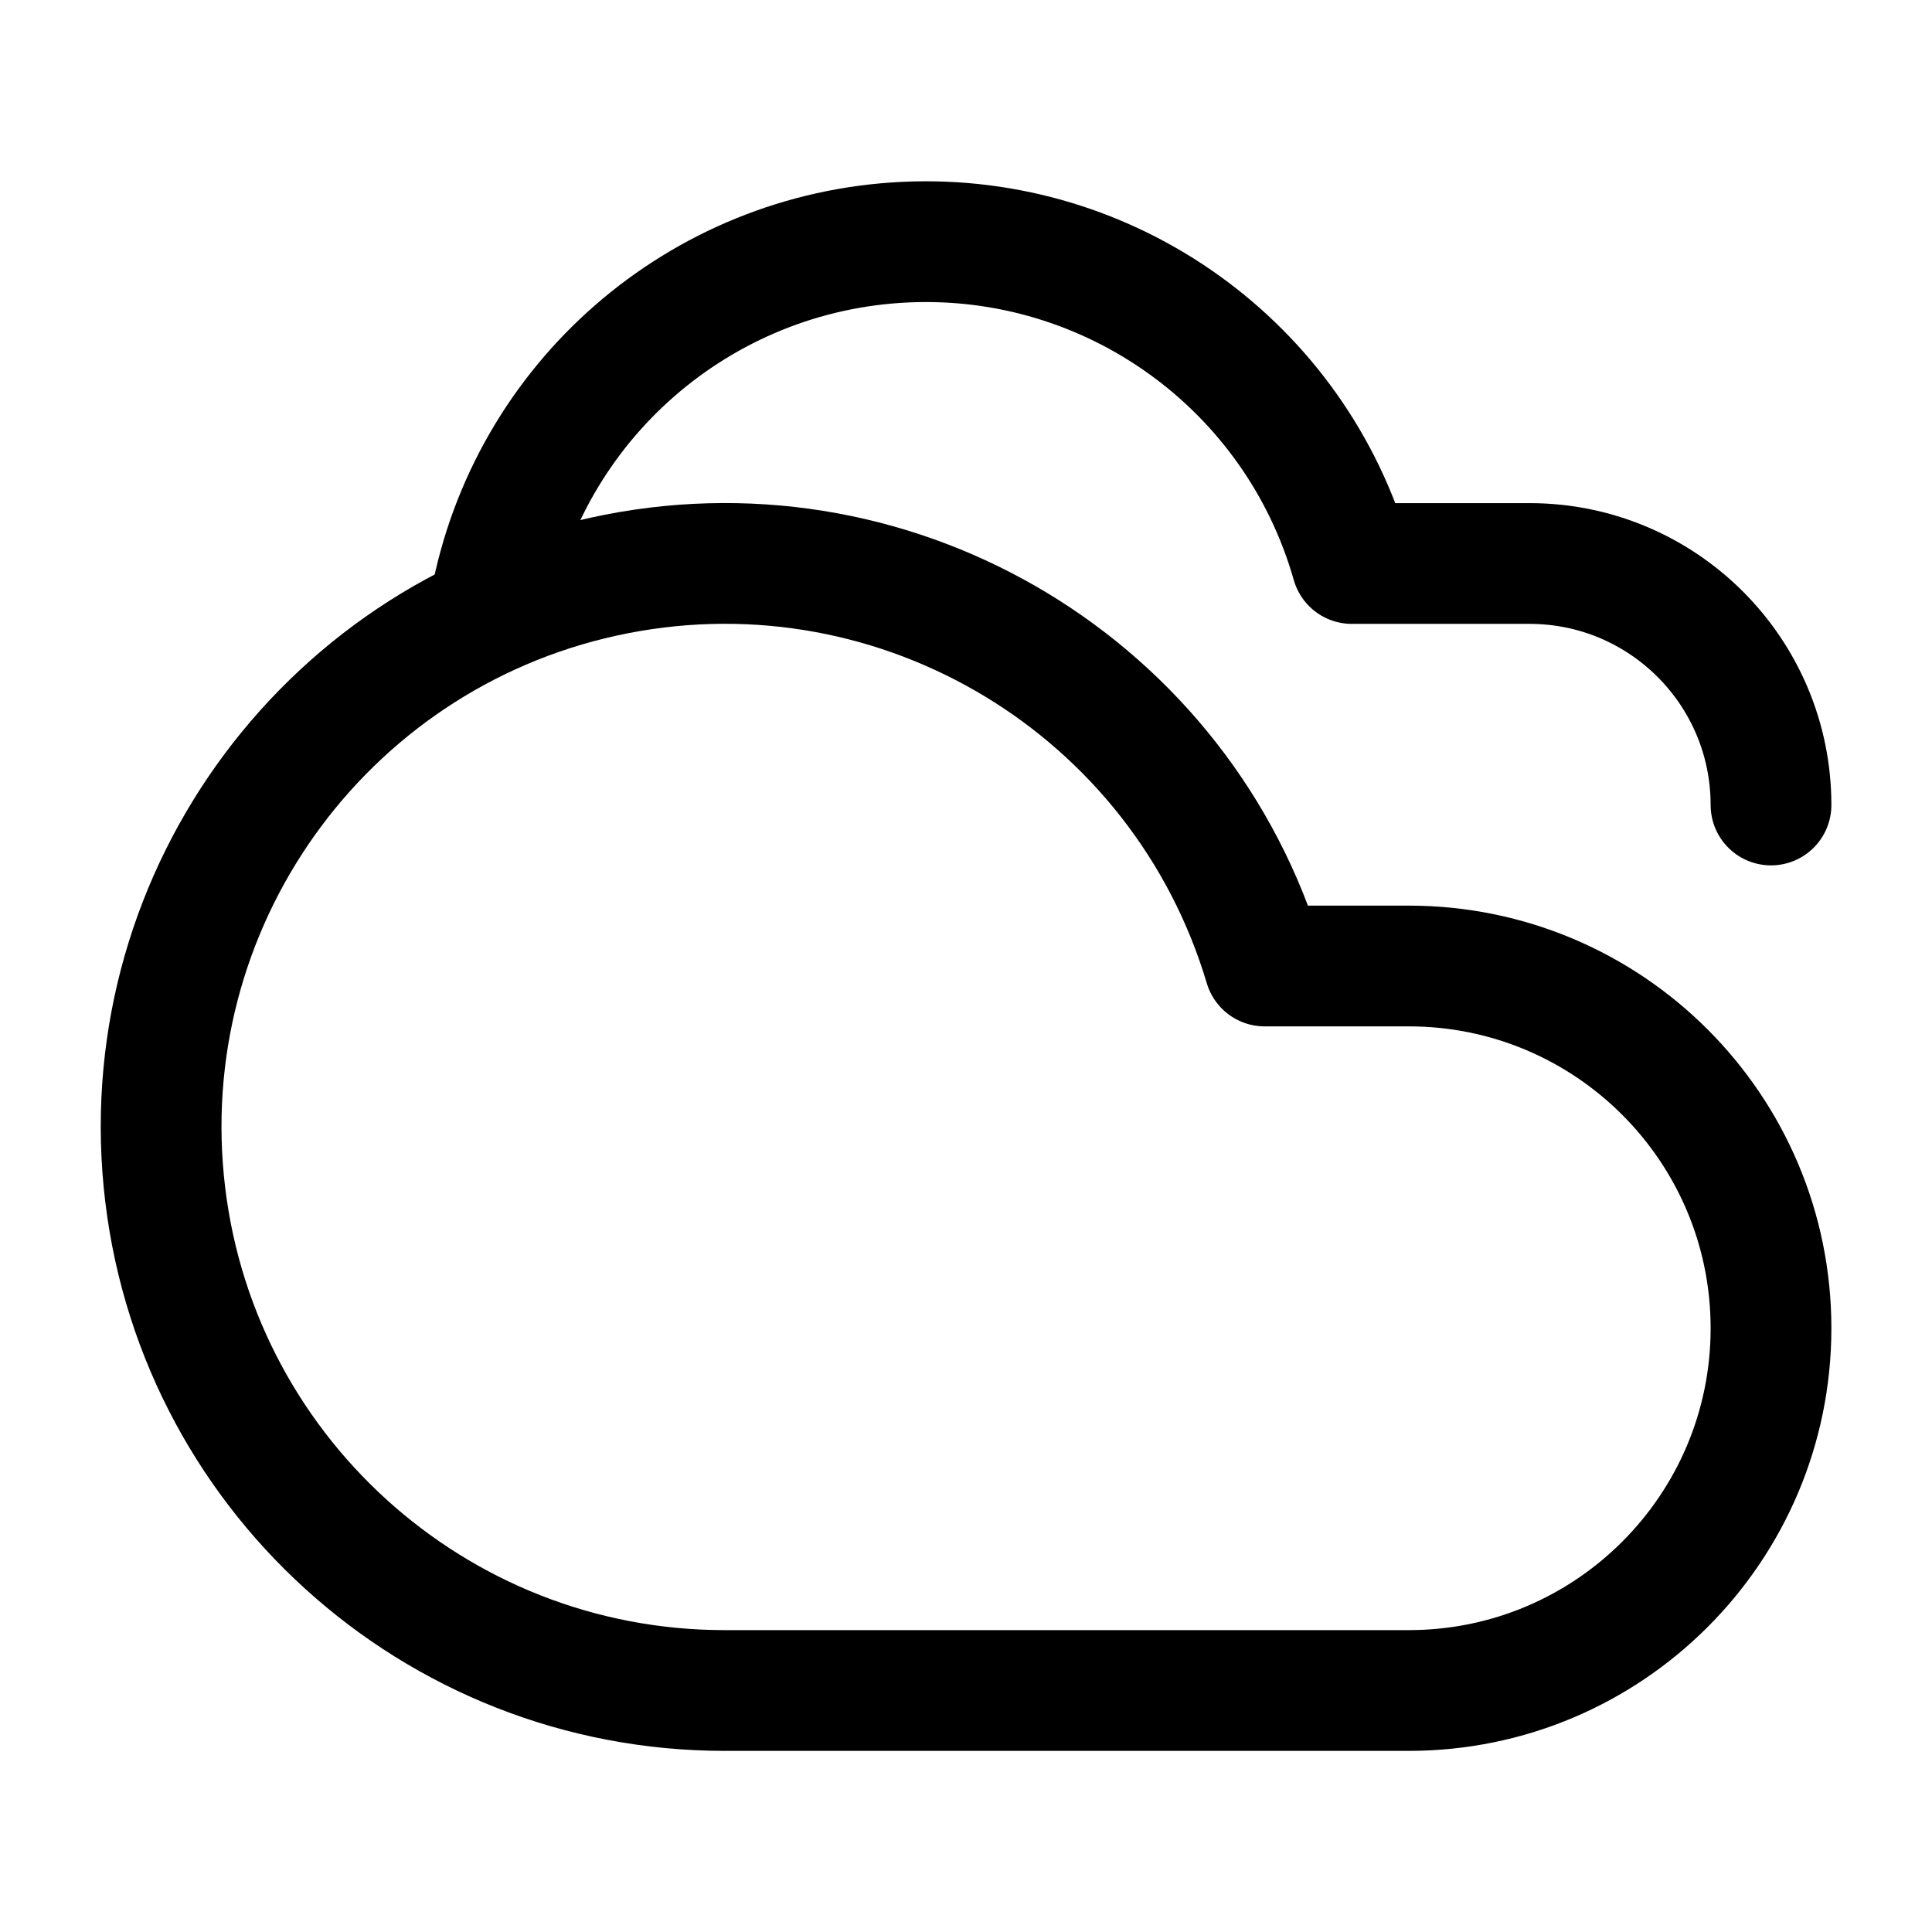
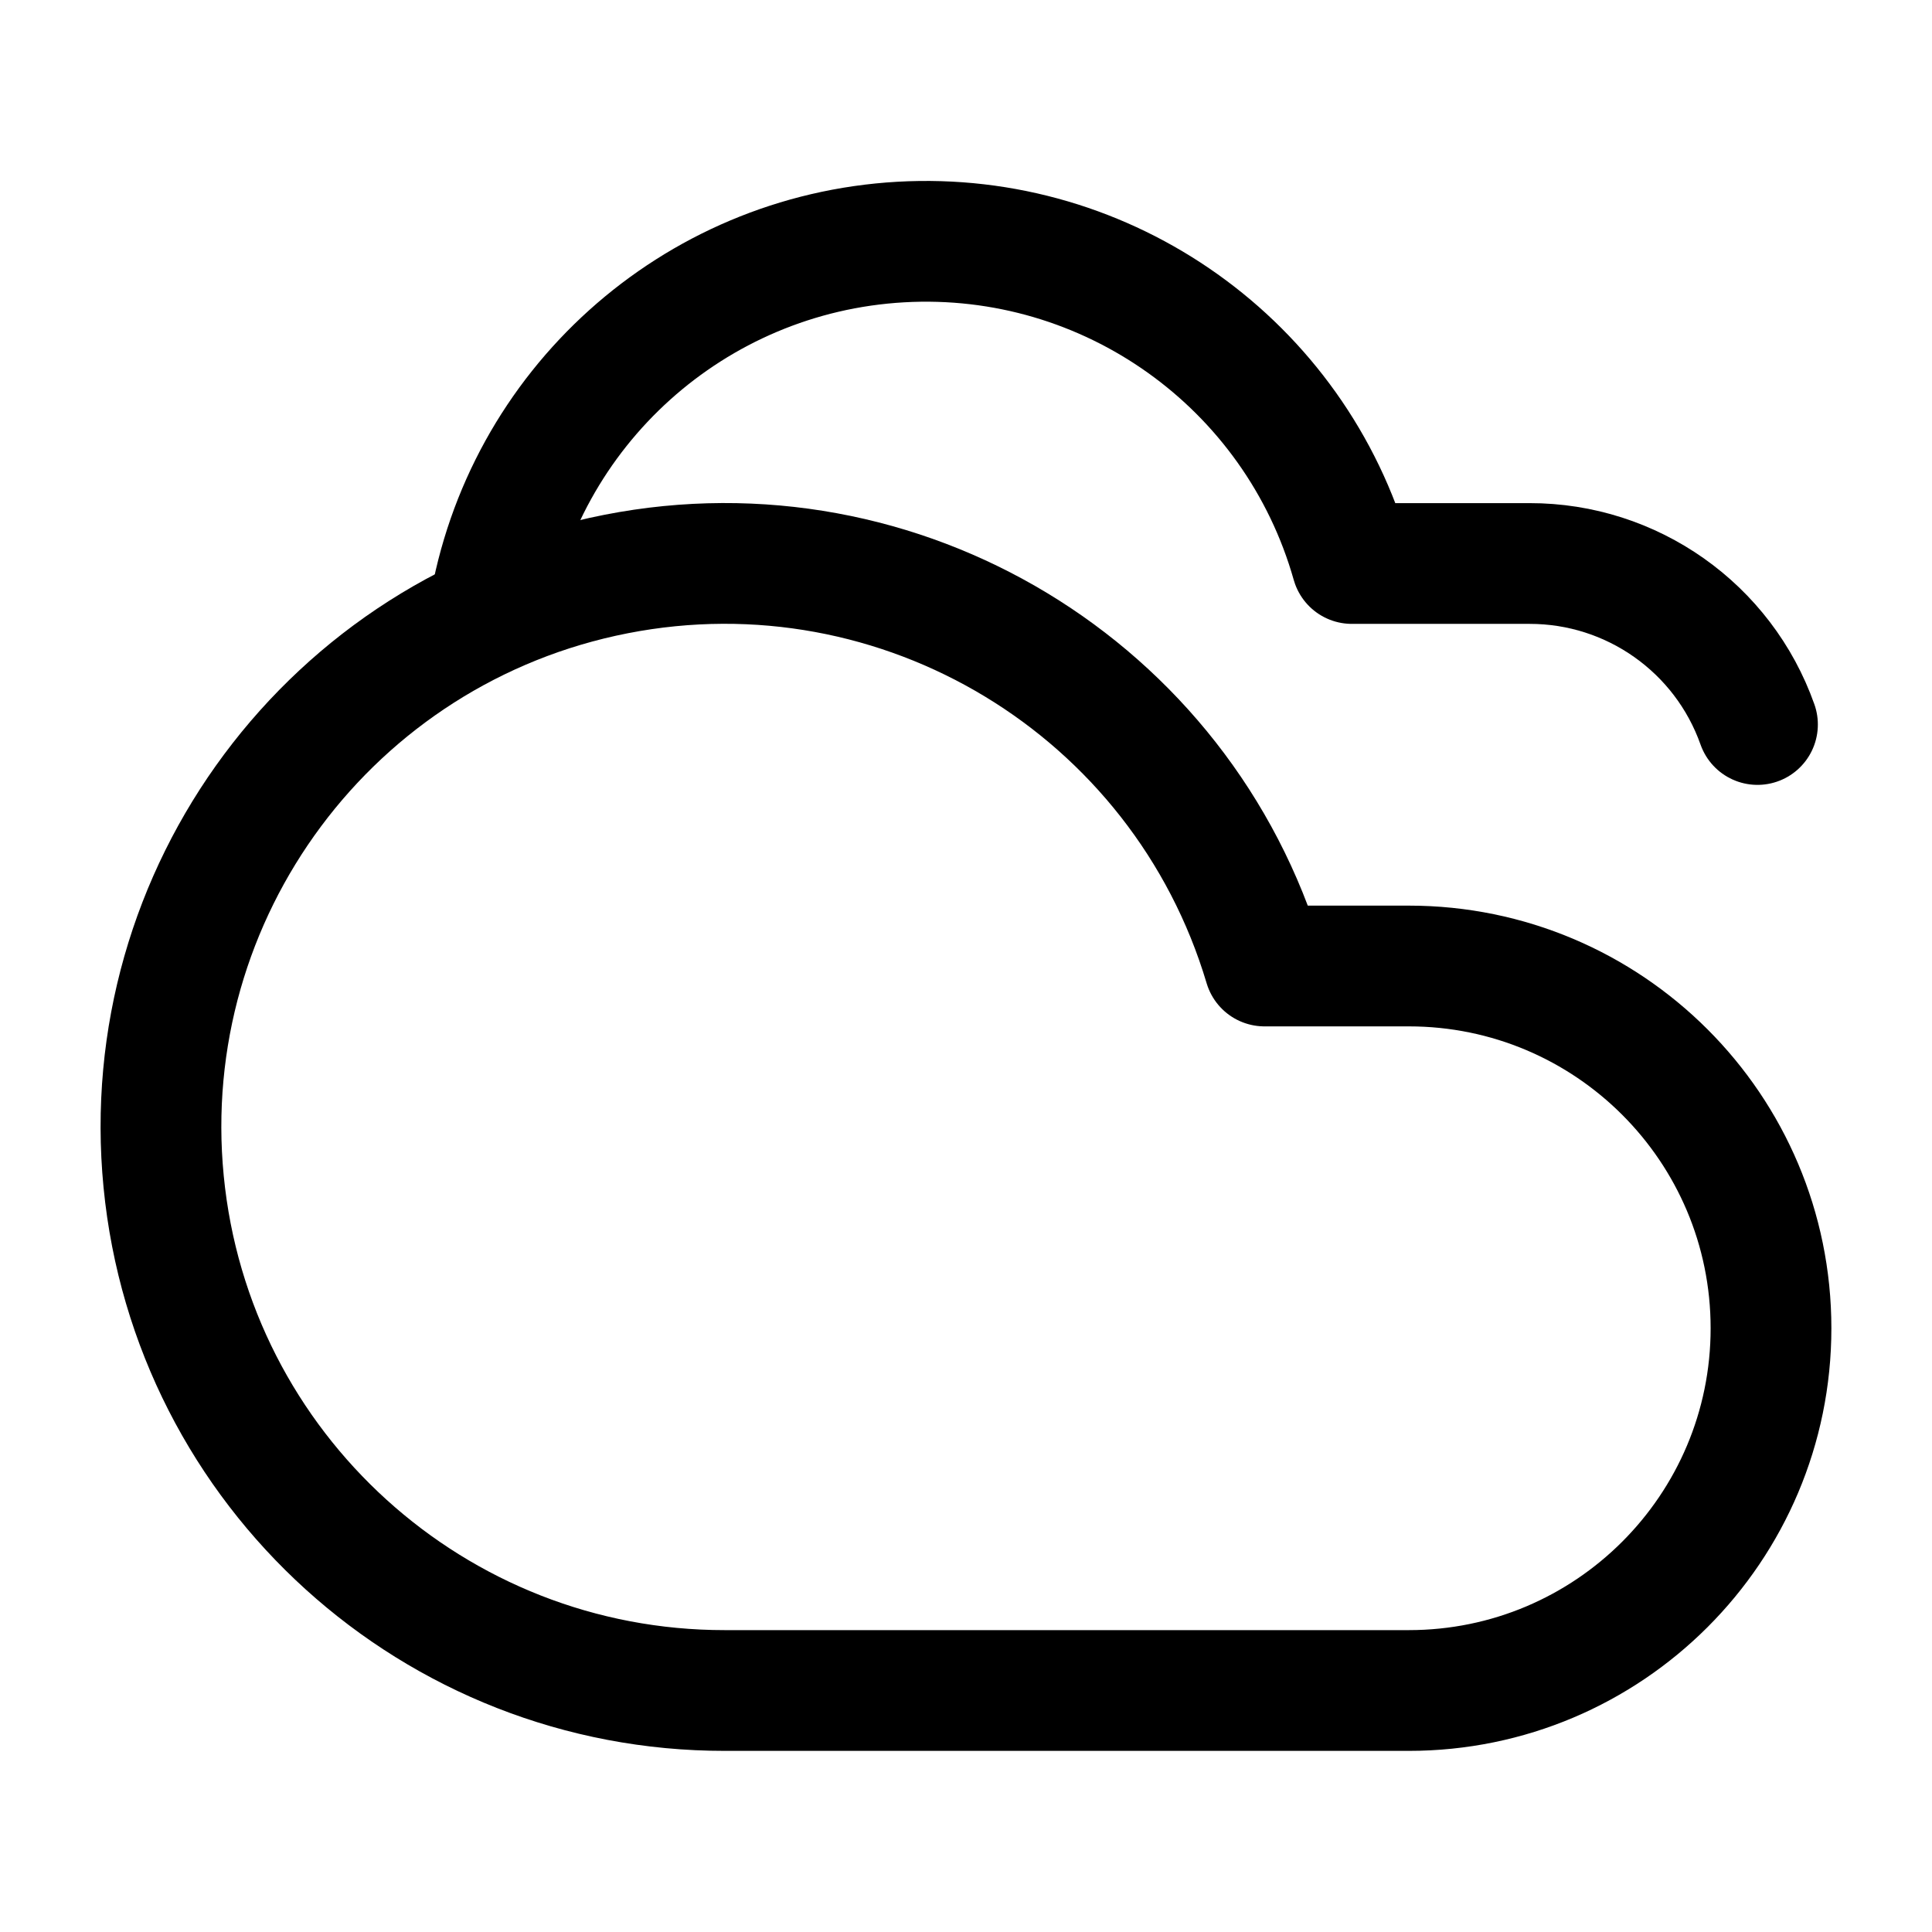
<svg xmlns="http://www.w3.org/2000/svg" width="24" height="24" fill="none" stroke="currentColor" stroke-linecap="round" stroke-linejoin="round" stroke-width="1.5" viewBox="0 0 24 24">
-   <path d="M17.5 21H9a7 7 0 1 1 6.71-9h1.79a4.5 4.5 0 1 1 0 9" />
-   <path d="M22 10a3 3 0 0 0-3-3h-2.207a5.502 5.502 0 0 0-10.702.5" />
+   <path d="M17.5 12a1 1 0 1 1 0 9H9.006a7 7 0 1 1 6.702-9z" />
+   <path d="M21.832 9A3 3 0 0 0 19 7h-2.207a5.5 5.5 0 0 0-10.72.61" />
</svg>
